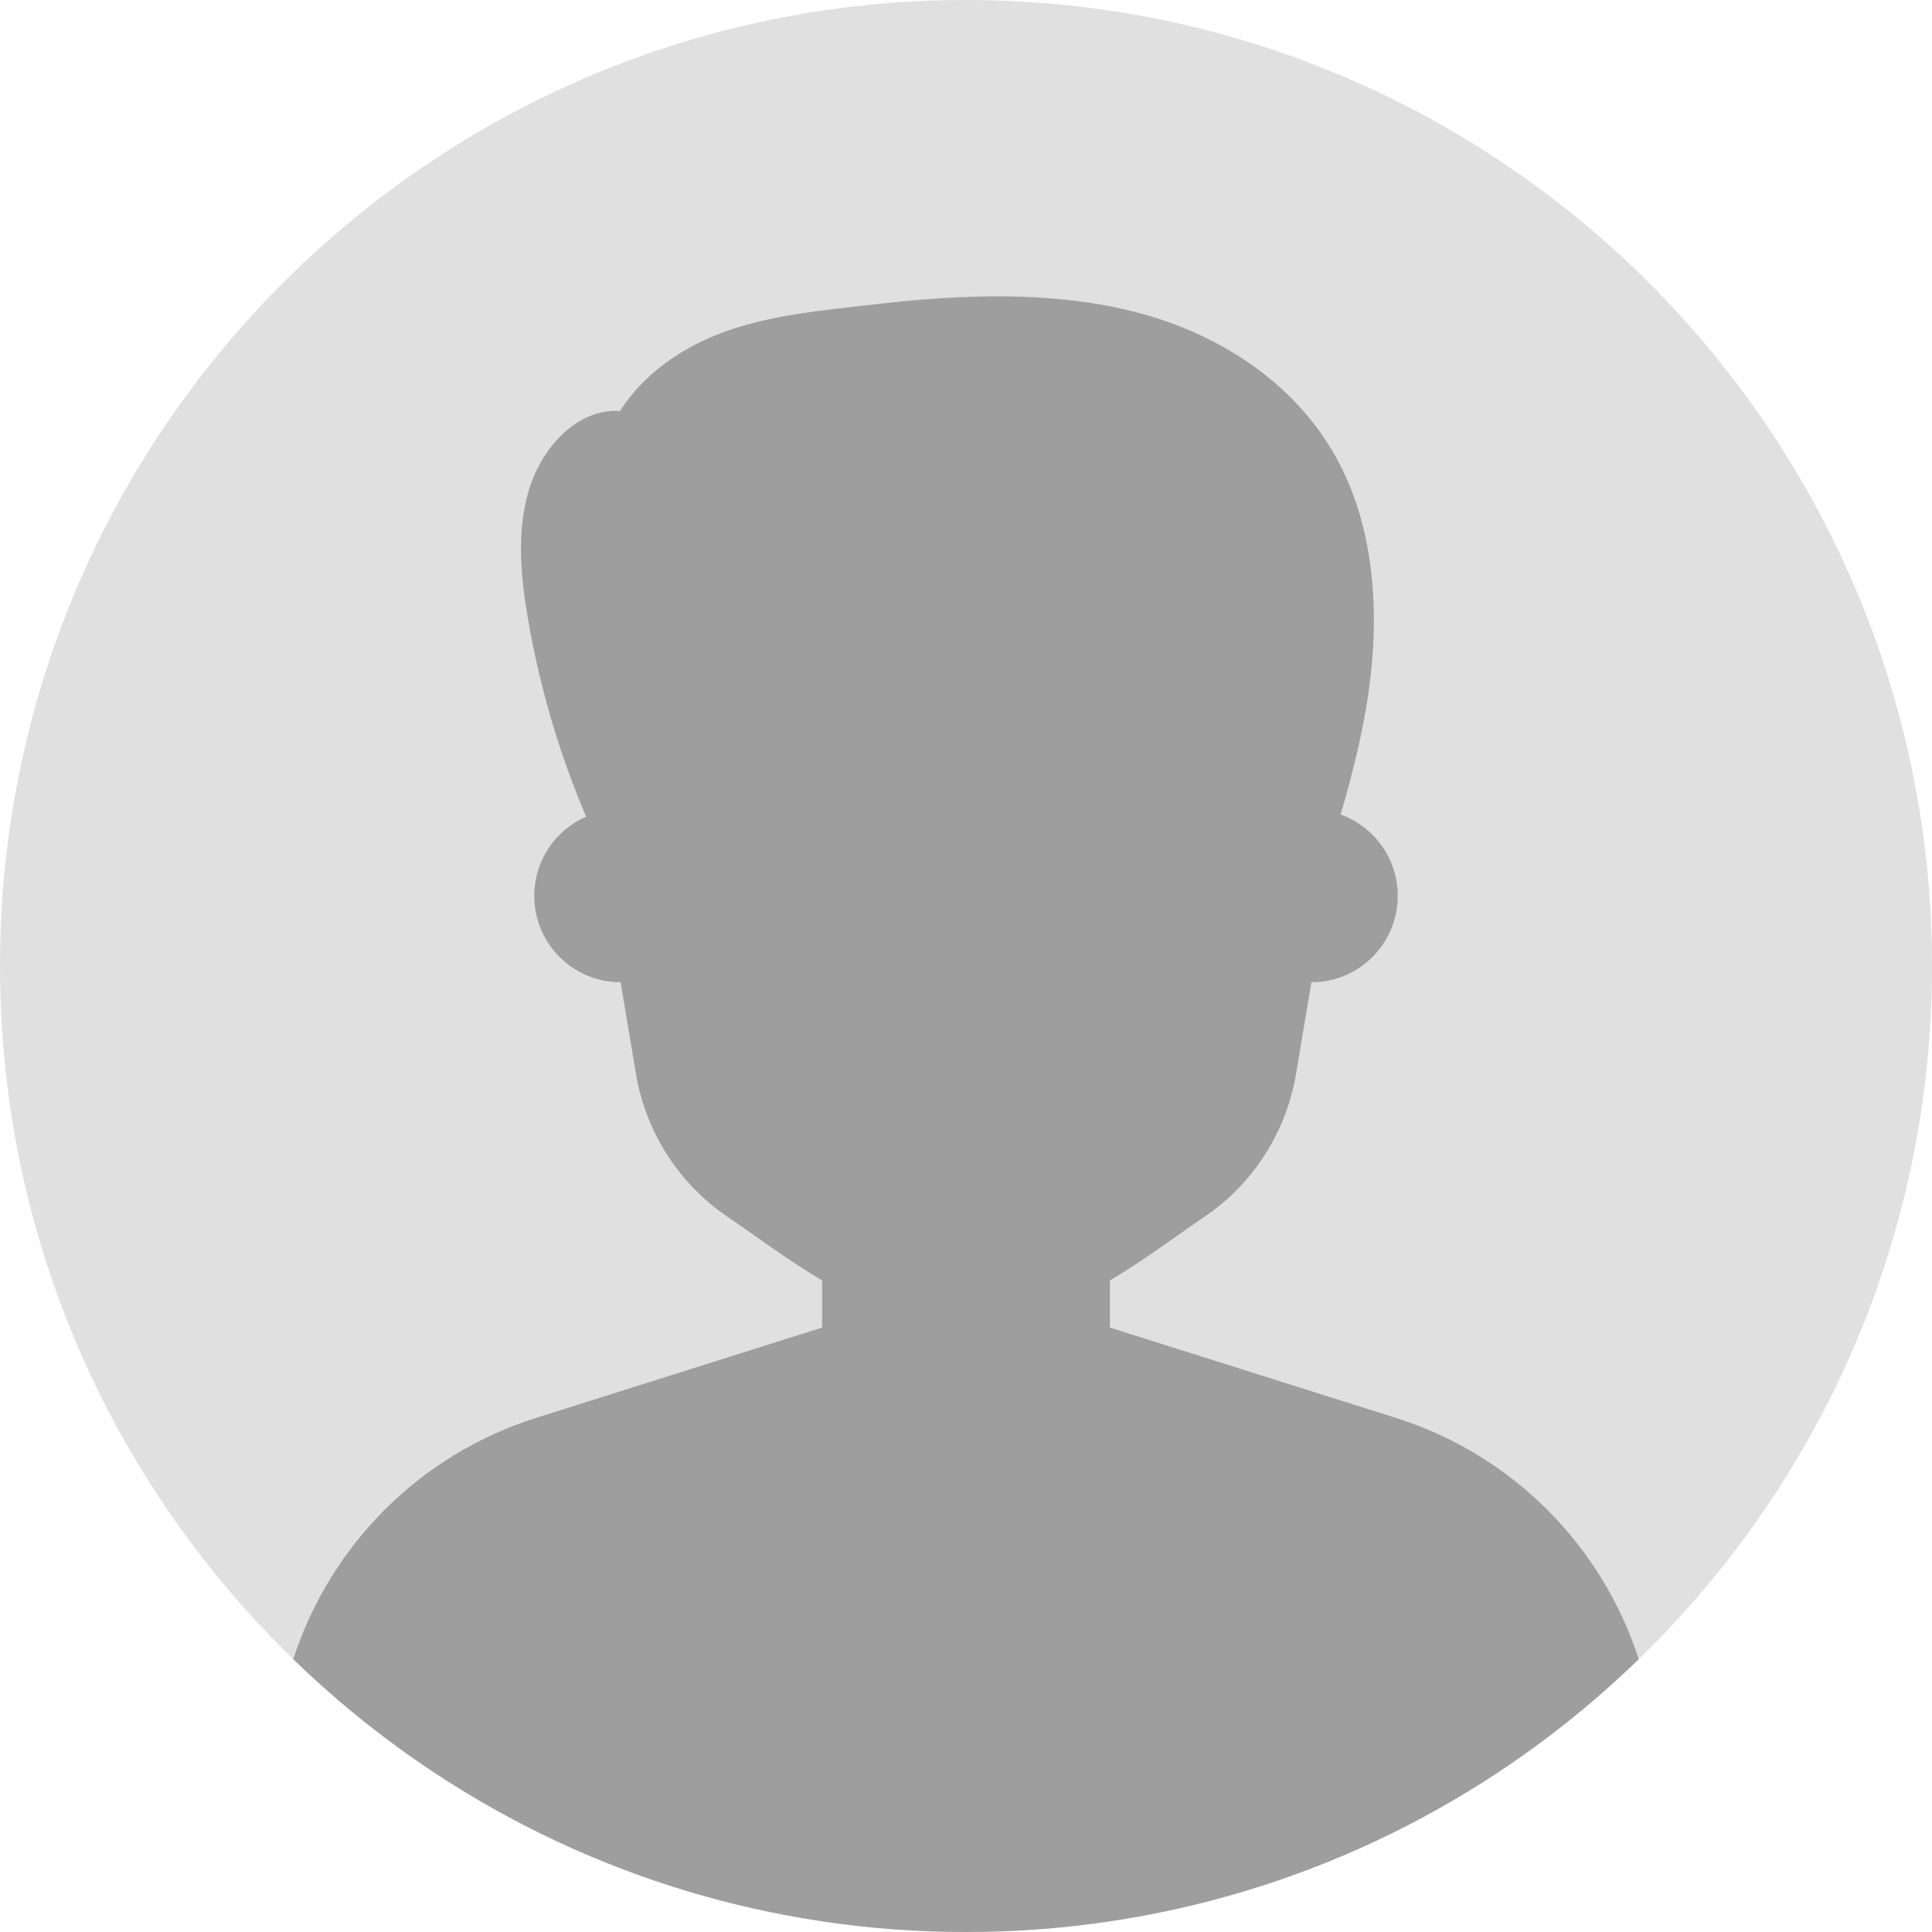
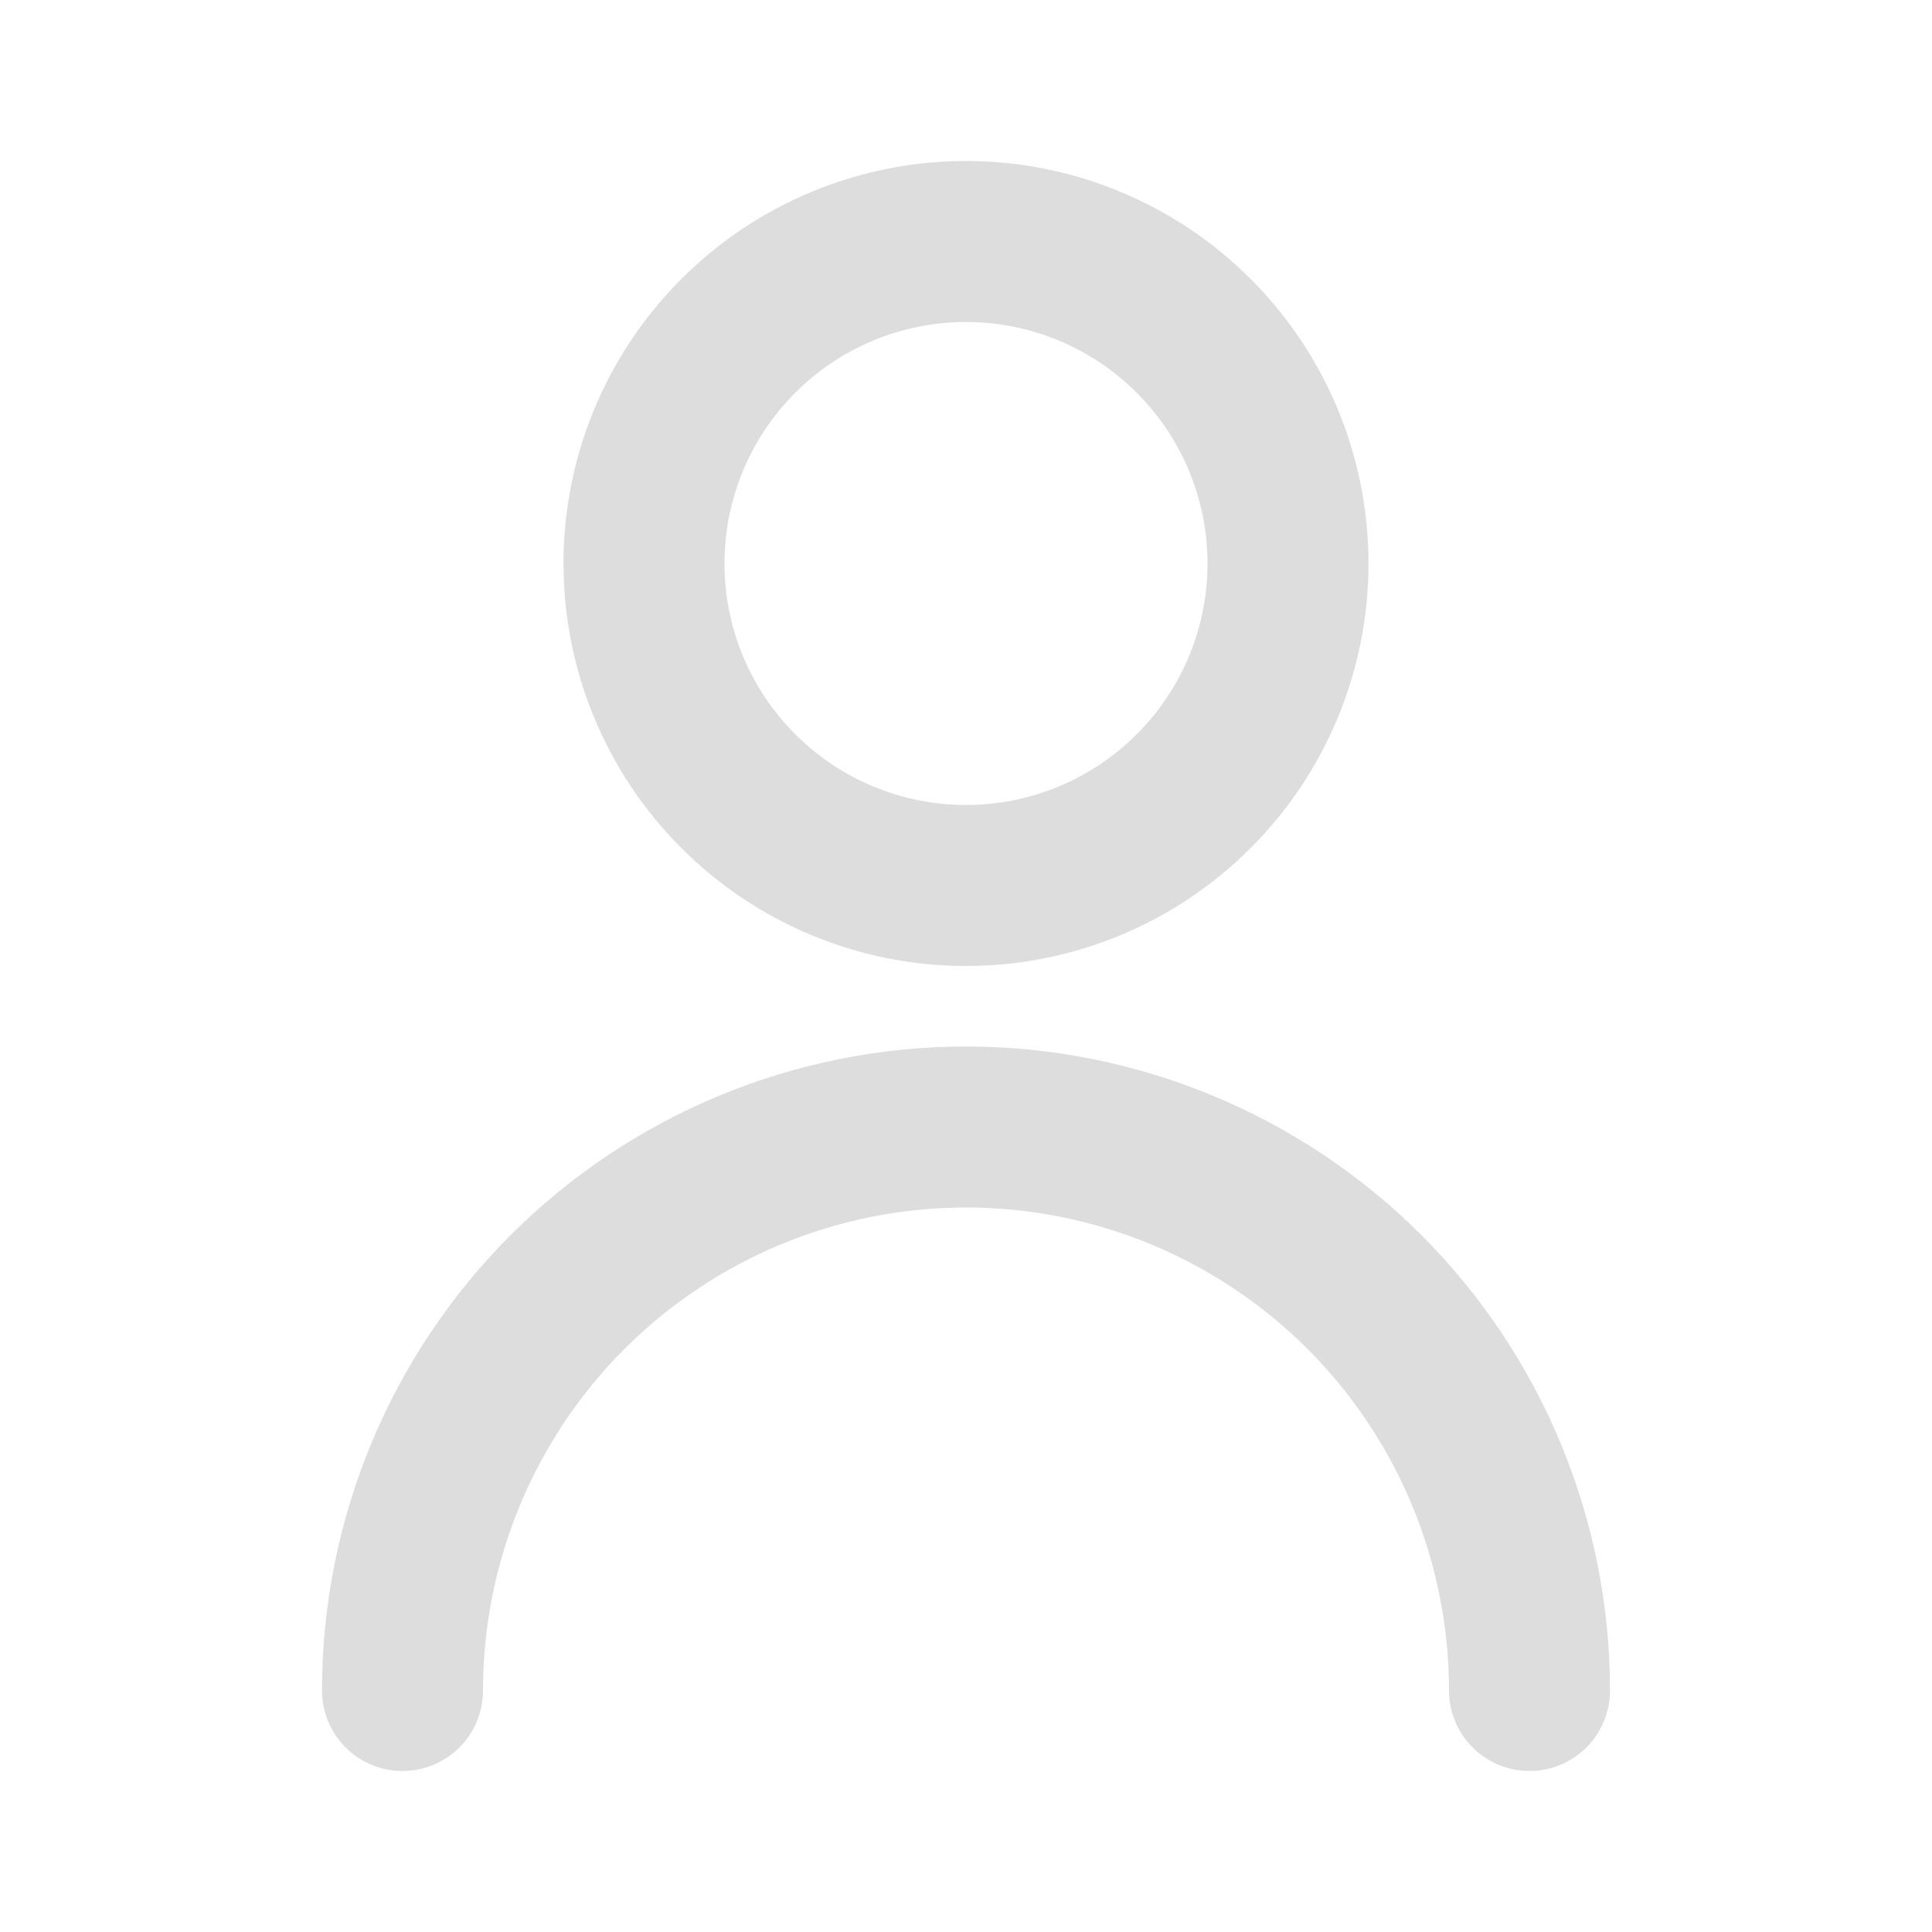
- <svg xmlns="http://www.w3.org/2000/svg" id="Calque_2" data-name="Calque 2" viewBox="0 0 917.52 917.52">
-   <defs>
-     <style>
-       .cls-1 {
-         fill: #9e9e9e;
-       }
- 
-       .cls-2 {
-         fill: #e0e0e0;
-       }
-     </style>
-   </defs>
-   <g id="Objects">
-     <g>
-       <path class="cls-2" d="M917.52,458.76c0,128.36-52.72,244.4-137.68,327.66-.53,.52-1.07,1.04-1.61,1.56-6.97,6.76-14.15,13.31-21.55,19.63-14.58,12.49-29.96,24.06-46.04,34.64-72.3,47.59-158.86,75.27-251.88,75.27s-179.58-27.68-251.88-75.27c-16.08-10.58-31.46-22.15-46.04-34.64-7.4-6.32-14.58-12.87-21.55-19.63-.54-.52-1.08-1.04-1.61-1.56C52.72,703.15,0,587.12,0,458.76,0,205.39,205.39,0,458.76,0s458.76,205.39,458.76,458.76Z" />
-       <path class="cls-1" d="M778.23,787.97c-6.97,6.76-14.15,13.31-21.55,19.63-14.58,12.49-29.96,24.06-46.04,34.64-72.3,47.59-158.86,75.27-251.88,75.27s-179.58-27.68-251.88-75.27c-16.08-10.58-31.46-22.15-46.04-34.64-7.4-6.32-14.58-12.87-21.55-19.63,17.29-53.58,59.57-97.01,115.34-114.61l135.79-42.88v-22.39c-17.02-10.11-32.23-21.67-44.77-30.14-23.33-15.74-39.03-40.41-43.67-68.16l-7.24-43.32c-22.68,0-41.01-18.33-41.01-41.01,0-16.86,10.12-31.32,24.64-37.61-12.68-29.73-21.98-61.24-27.57-93.55-3.55-20.47-5.55-42.06,.46-61.8,6-19.74,21.9-37.06,40.66-37.4l2.46,.17c11.84-18.49,30.34-30.67,49.76-37.71,19.42-7.05,39.92-9.44,60.23-11.78,7.94-.91,15.92-1.84,23.92-2.64,36.89-3.55,77.06-4.41,114.78,6.09,37.73,10.51,74.18,34.07,93.39,71.63,15.26,29.8,18.35,65.75,14.51,99.76-2.54,22.57-7.95,44.54-14.3,66.23,15.83,5.67,27.12,20.8,27.12,38.61,0,22.68-18.31,41.01-41.01,41.01l-7.24,43.32c-4.64,27.75-20.33,52.42-43.66,68.16-12.56,8.47-27.75,20.03-44.77,30.14v22.39l135.78,42.88c55.78,17.61,98.06,61.04,115.36,114.61Z" />
-     </g>
-   </g>
+ <svg xmlns="http://www.w3.org/2000/svg" width="24" height="24" viewBox="0 0 24 24" fill="none">
+   <path d="M19 21C19 20.081 18.819 19.171 18.467 18.321C18.115 17.472 17.6 16.7 16.95 16.05C16.3 15.4 15.528 14.885 14.679 14.533C13.829 14.181 12.919 14 12 14C11.081 14 10.171 14.181 9.321 14.533C8.472 14.885 7.7 15.4 7.05 16.05C6.4 16.7 5.885 17.472 5.533 18.321C5.181 19.171 5 20.081 5 21M12 11C10.939 11 9.922 10.579 9.172 9.828C8.421 9.078 8 8.061 8 7C8 5.939 8.421 4.922 9.172 4.172C9.922 3.421 10.939 3 12 3C13.061 3 14.078 3.421 14.828 4.172C15.579 4.922 16 5.939 16 7C16 8.061 15.579 9.078 14.828 9.828C14.078 10.579 13.061 11 12 11Z" stroke="#DDDDDD" stroke-width="2" stroke-linecap="round" stroke-linejoin="round" />
</svg>
